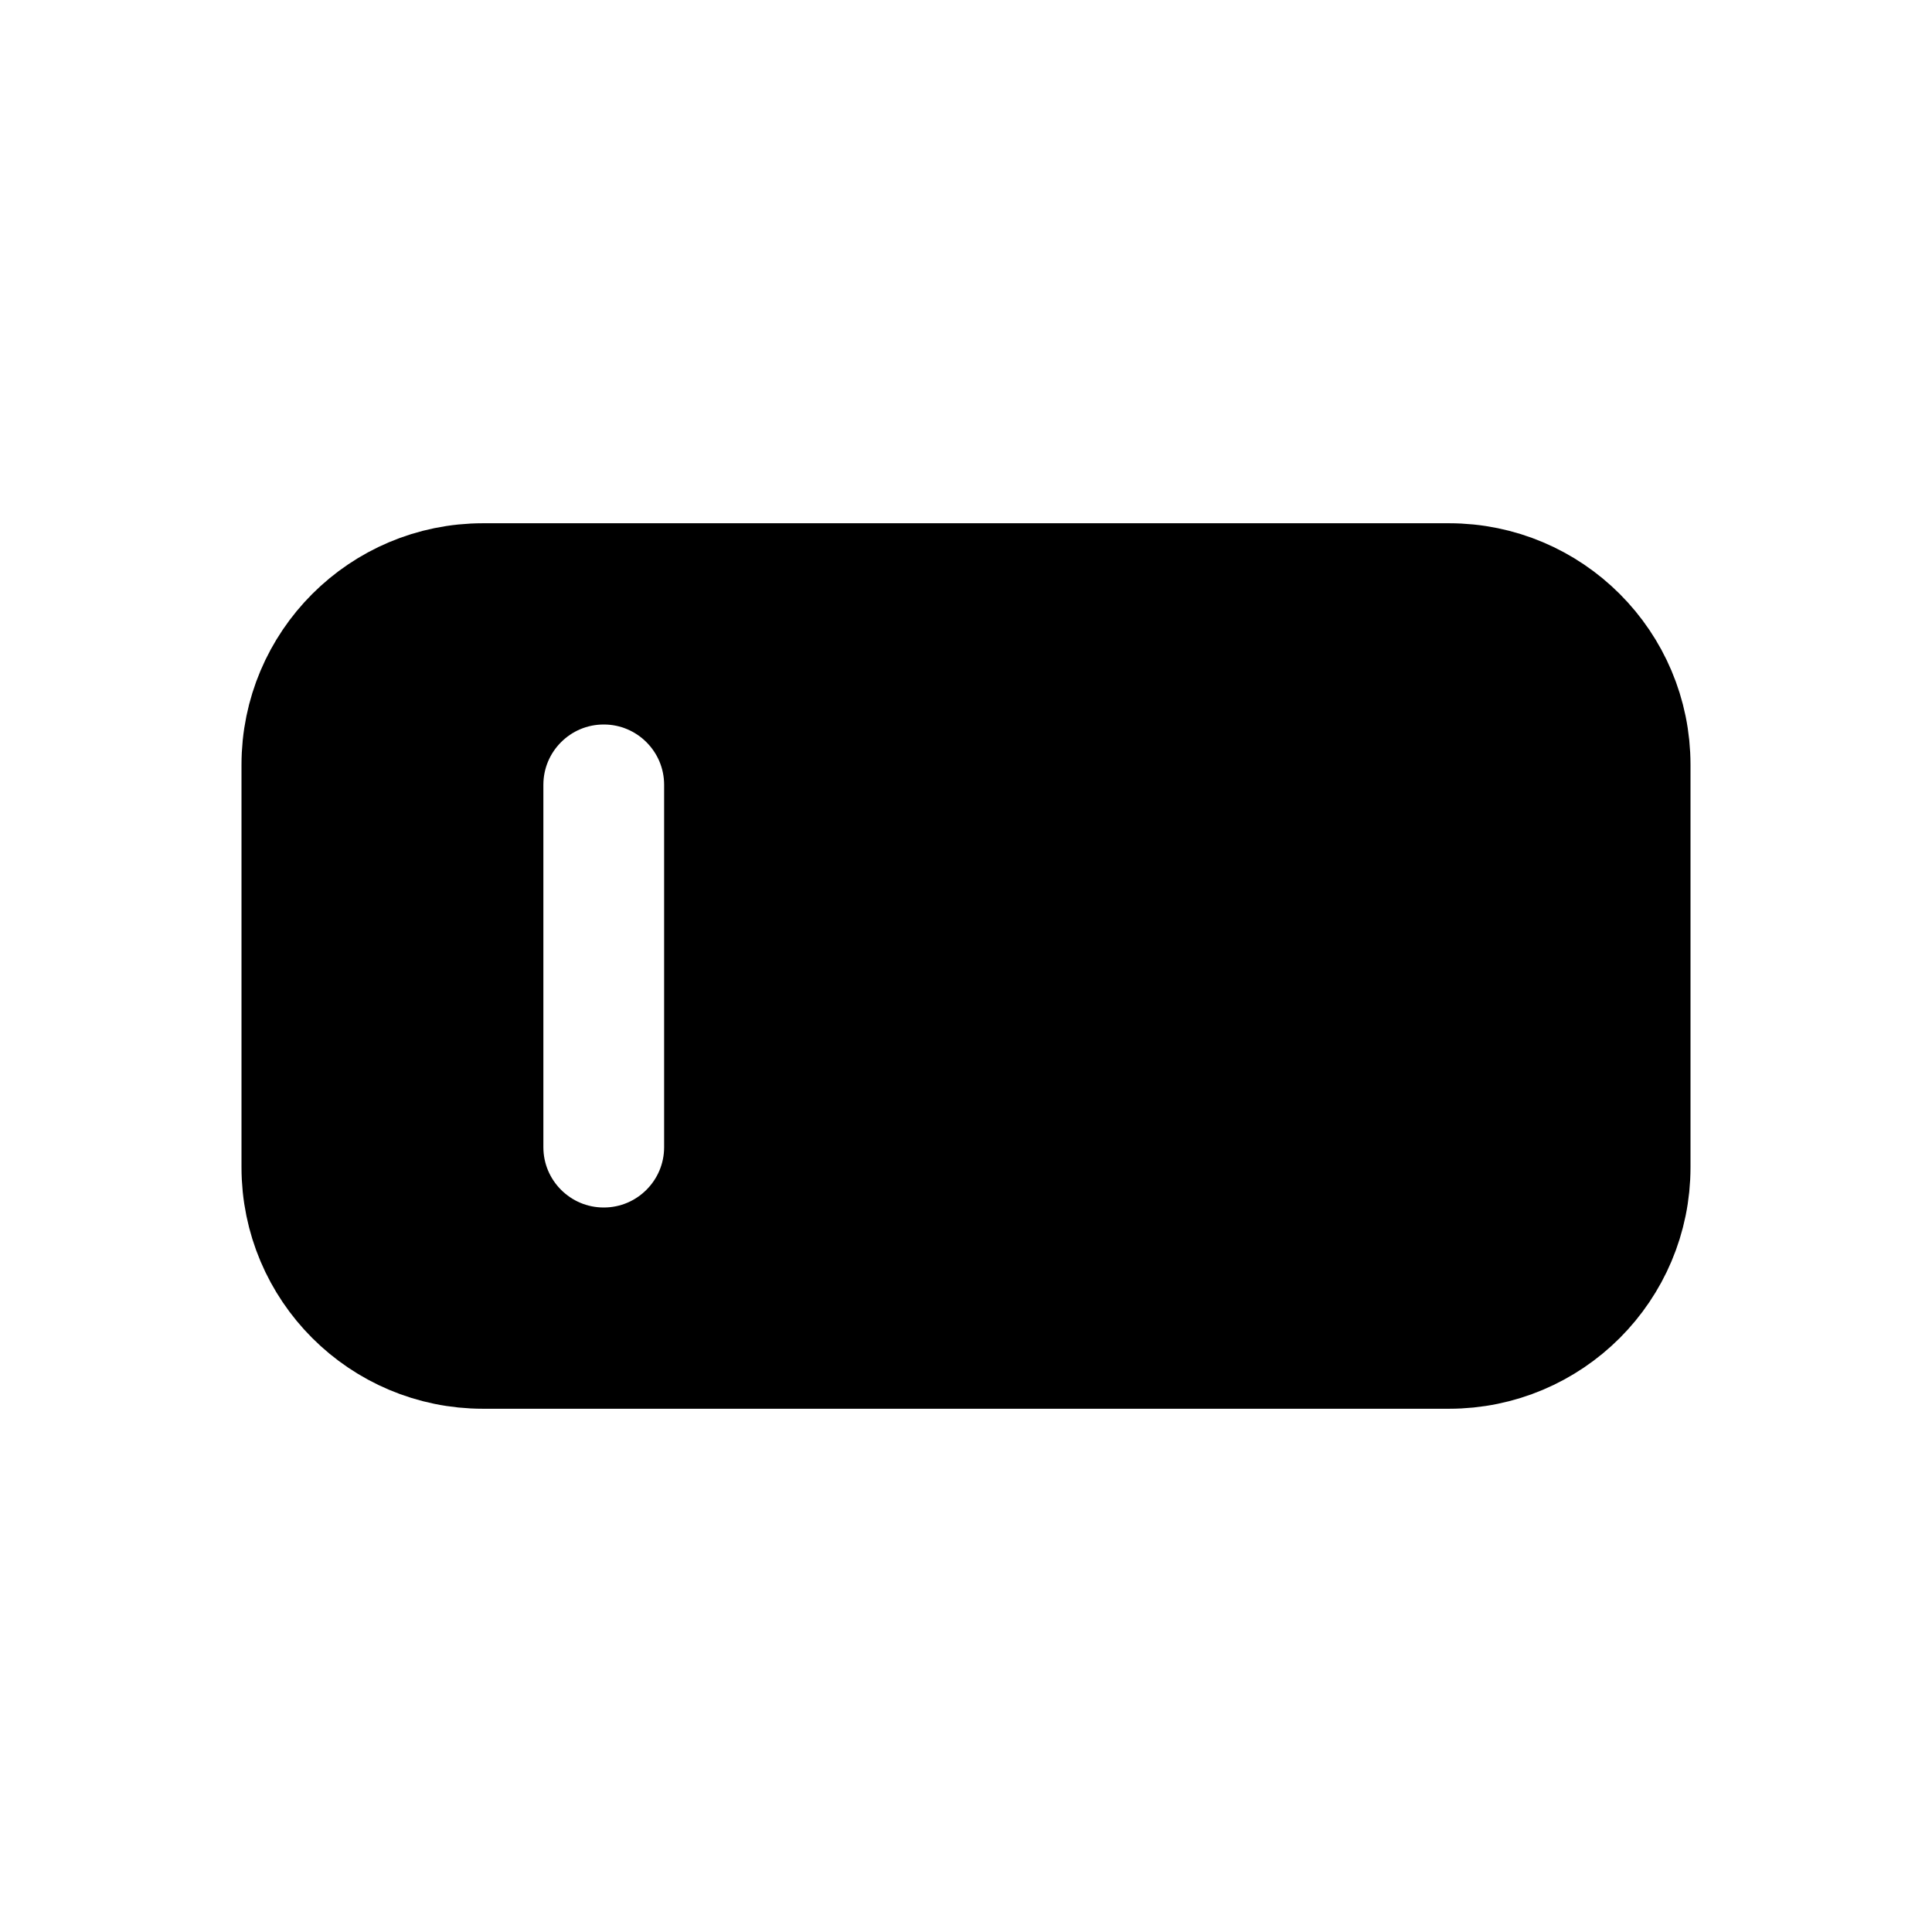
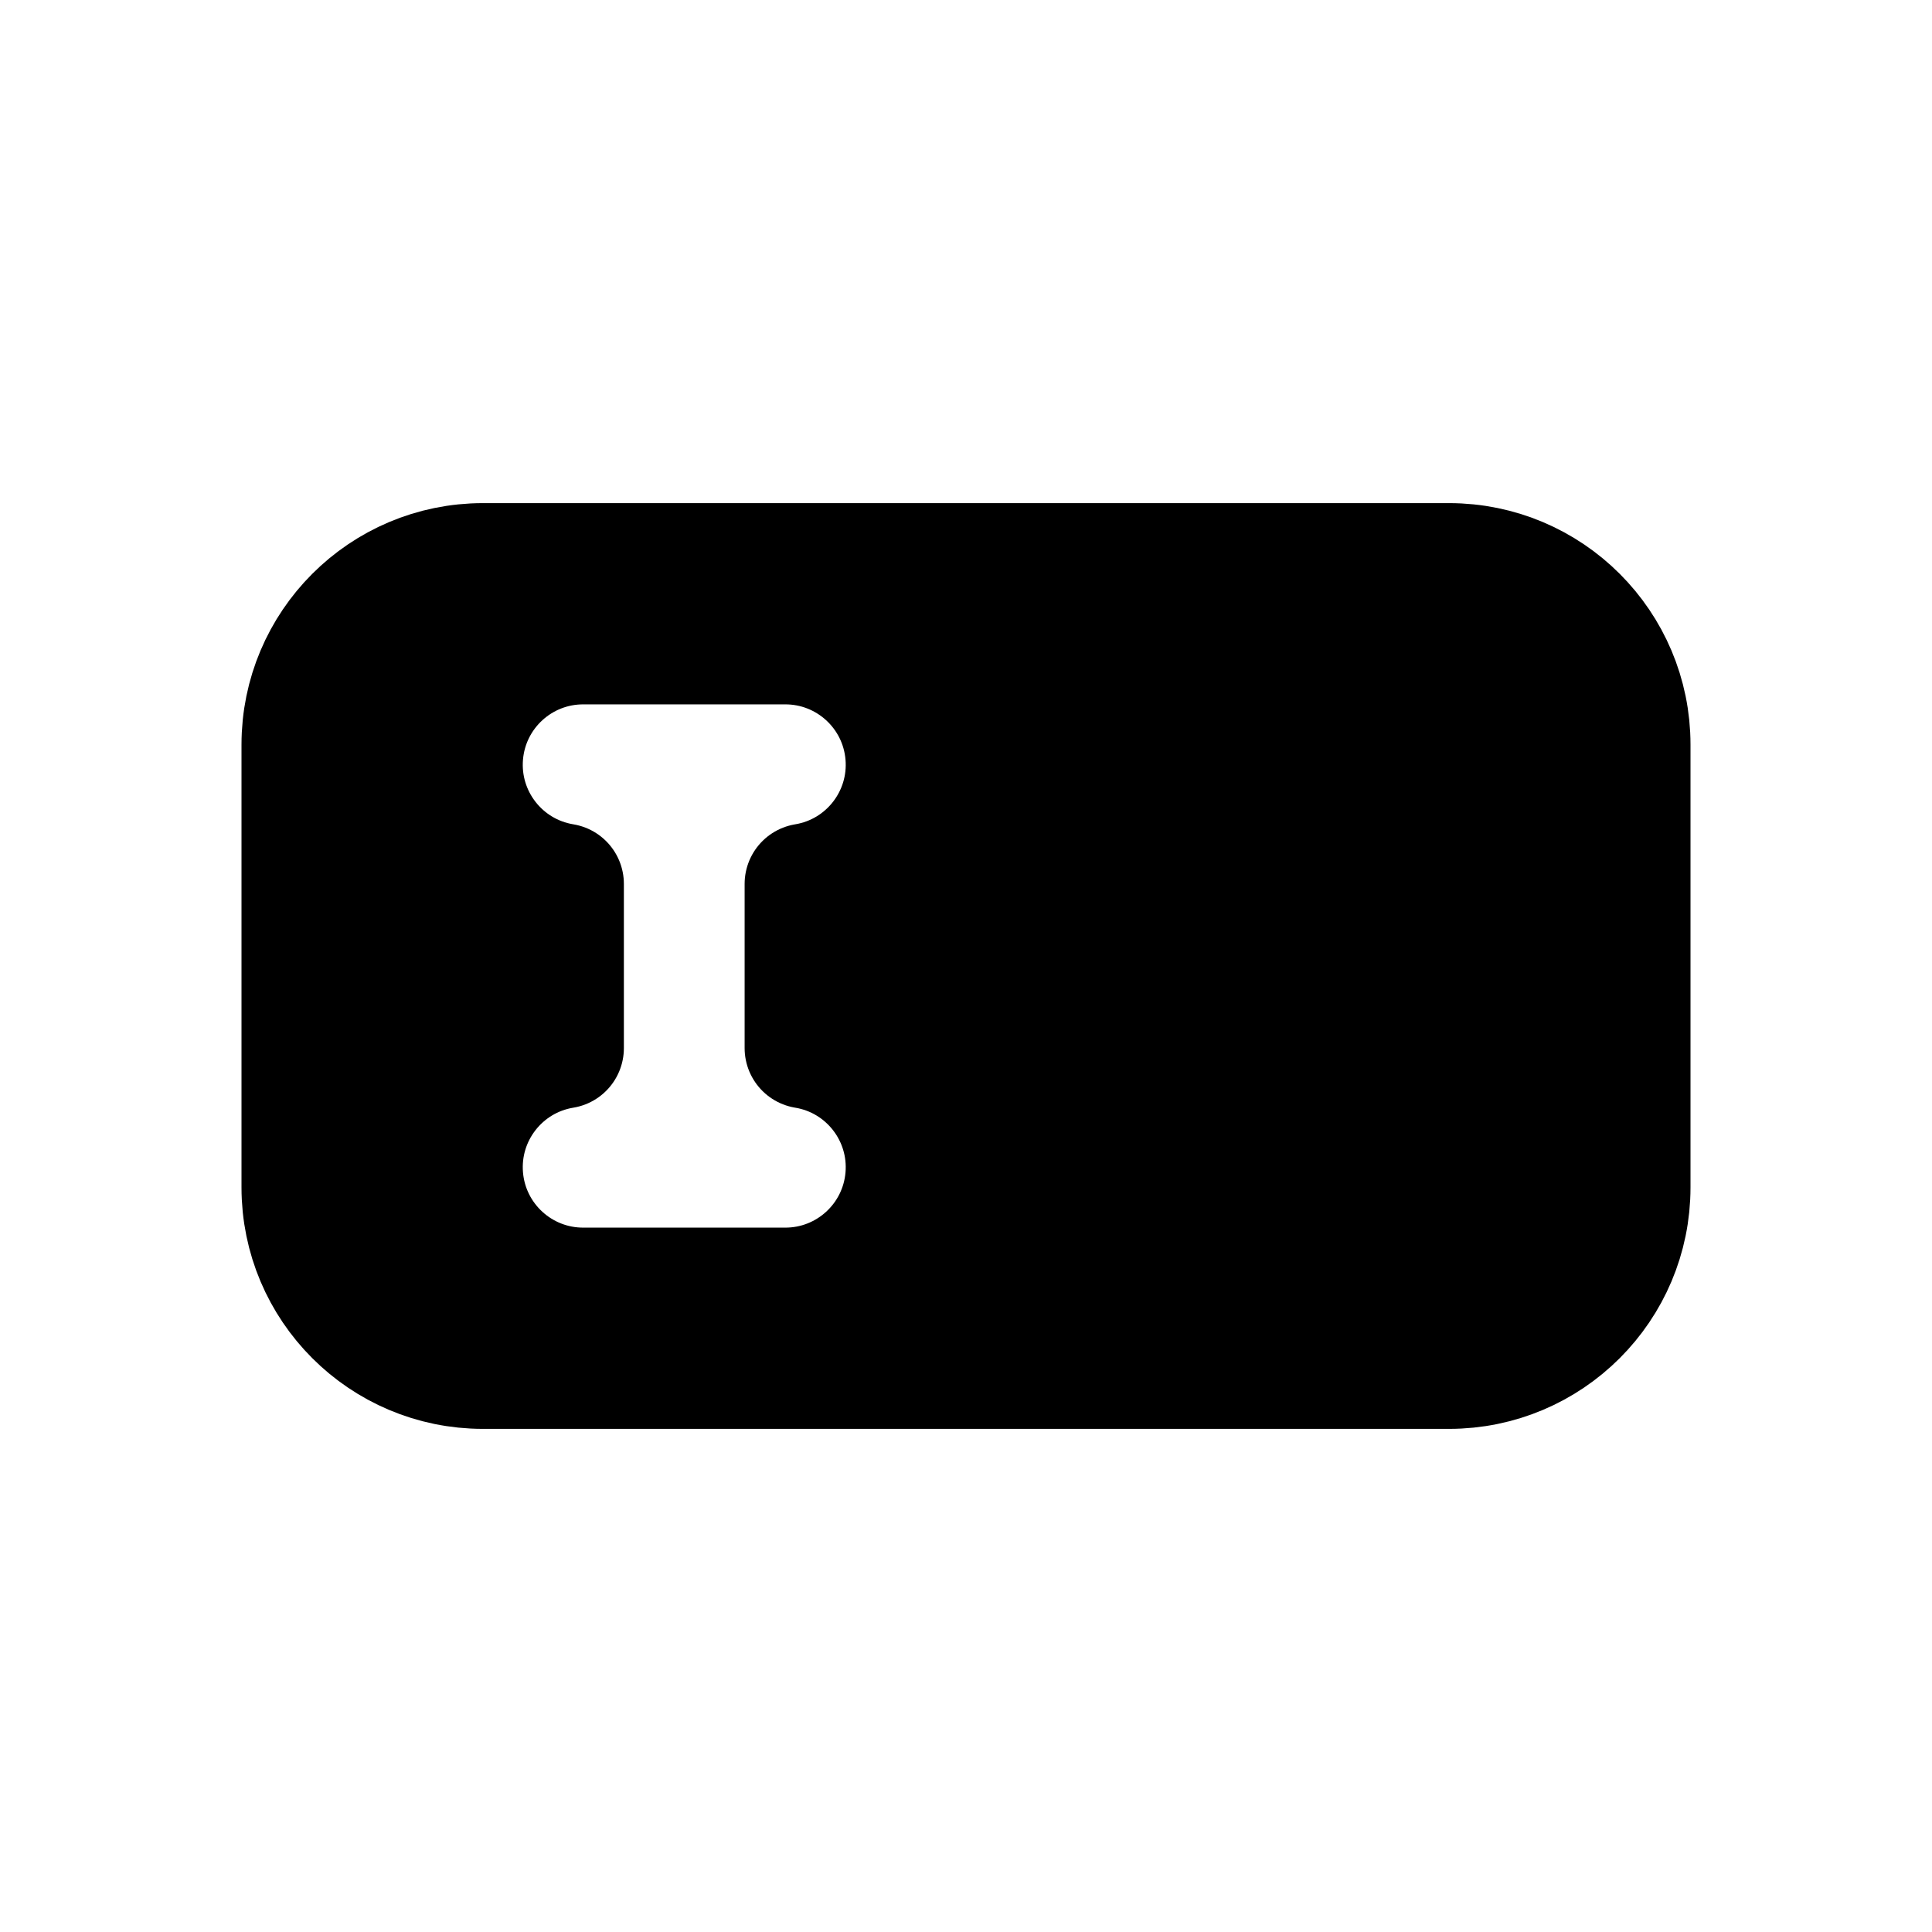
<svg xmlns="http://www.w3.org/2000/svg" viewBox="0 0 24 24" fill="currentColor" stroke="currentColor" stroke-width="1.5" stroke-linecap="round" stroke-linejoin="round" fill-rule="evenodd">
-   <path d="M6 7.25H18a2.25 2.25 0 0 1 2.25 2.25V14.5a2.25 2.25 0 0 1-2.25 2.25H6a2.25 2.25 0 0 1-2.25-2.25V9.5a2.25 2.25 0 0 1 2.25-2.25ZM9 9.75L9 14.25A1.5 1.5 0 0 1 6 14.25L6 9.75A1.5 1.5 0 0 1 9 9.75Z" />
+   <path d="M6 7H18A2.25 2.25 0 0 1 20.25 9.25V14.75A2.25 2.25 0 0 1 18 17H6A2.25 2.25 0 0 1 3.75 14.75V9.25A2.25 2.25 0 0 1 6 7ZM7.25 8H9.75A1.5 1.5 0 0 1 10 10.98V13.02A1.5 1.5 0 0 1 9.75 16H7.25A1.5 1.5 0 0 1 7 13.02V10.98A1.5 1.5 0 0 1 7.25 8Z" />
</svg>
